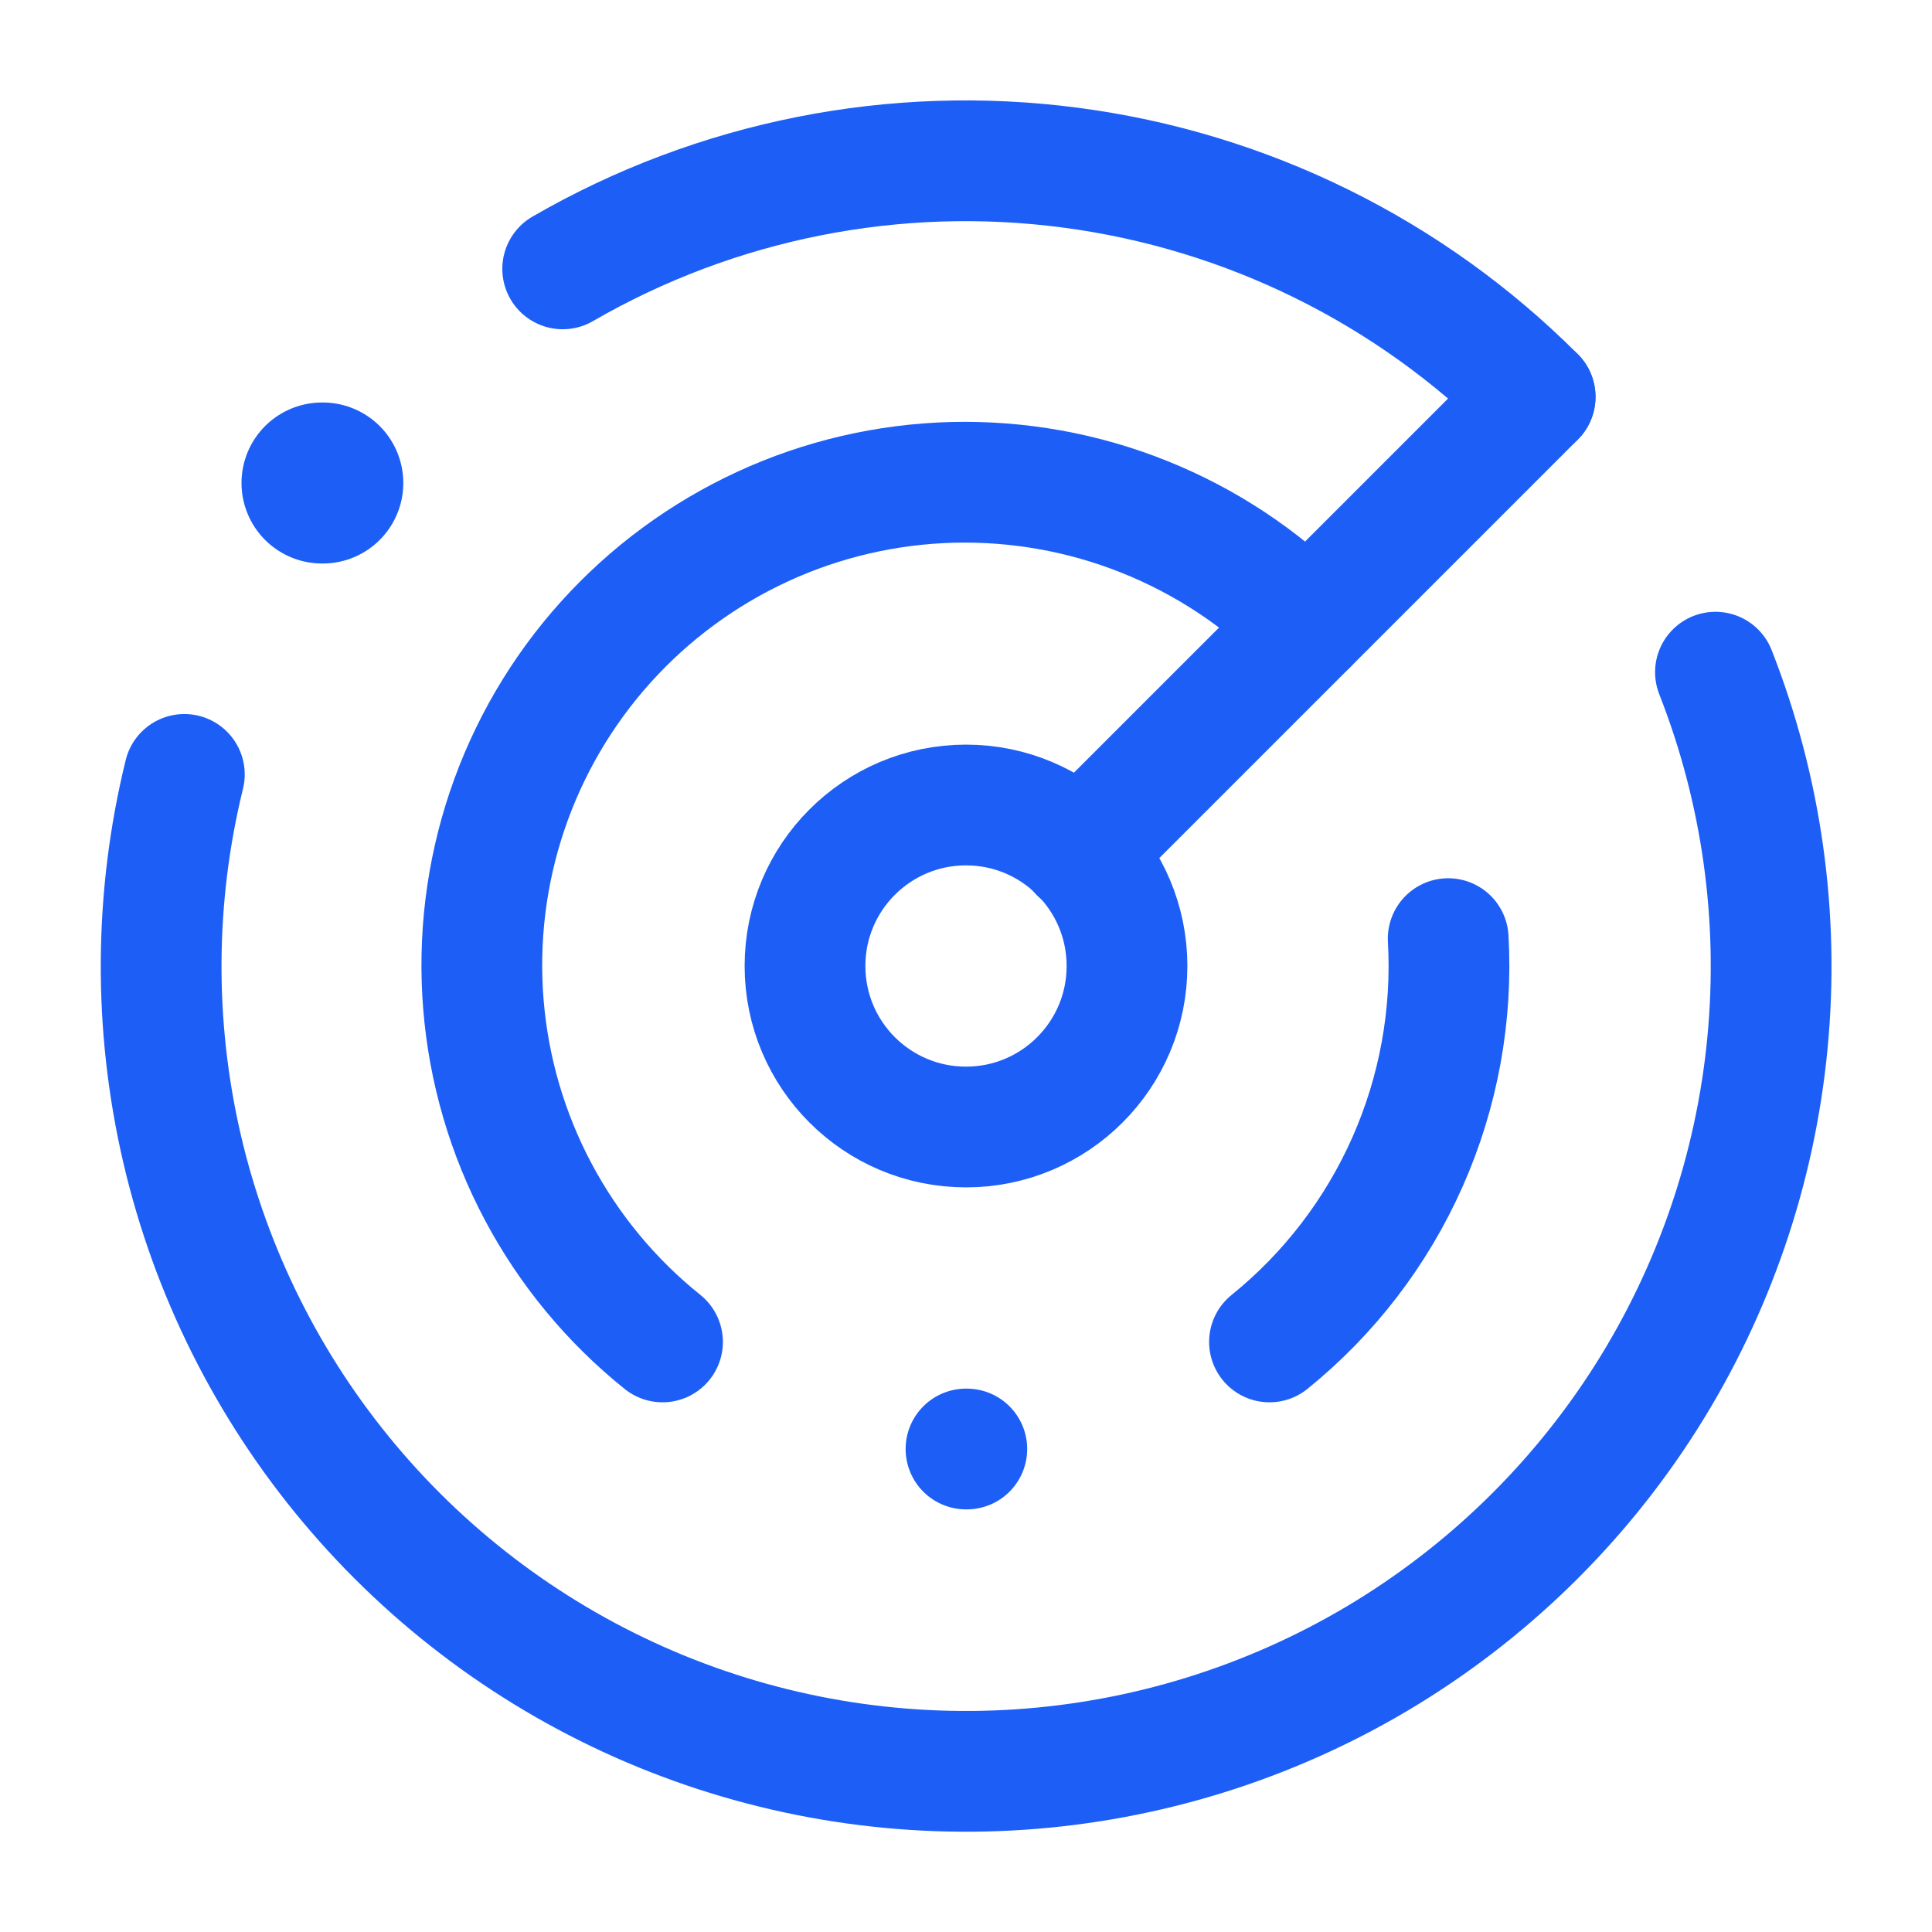
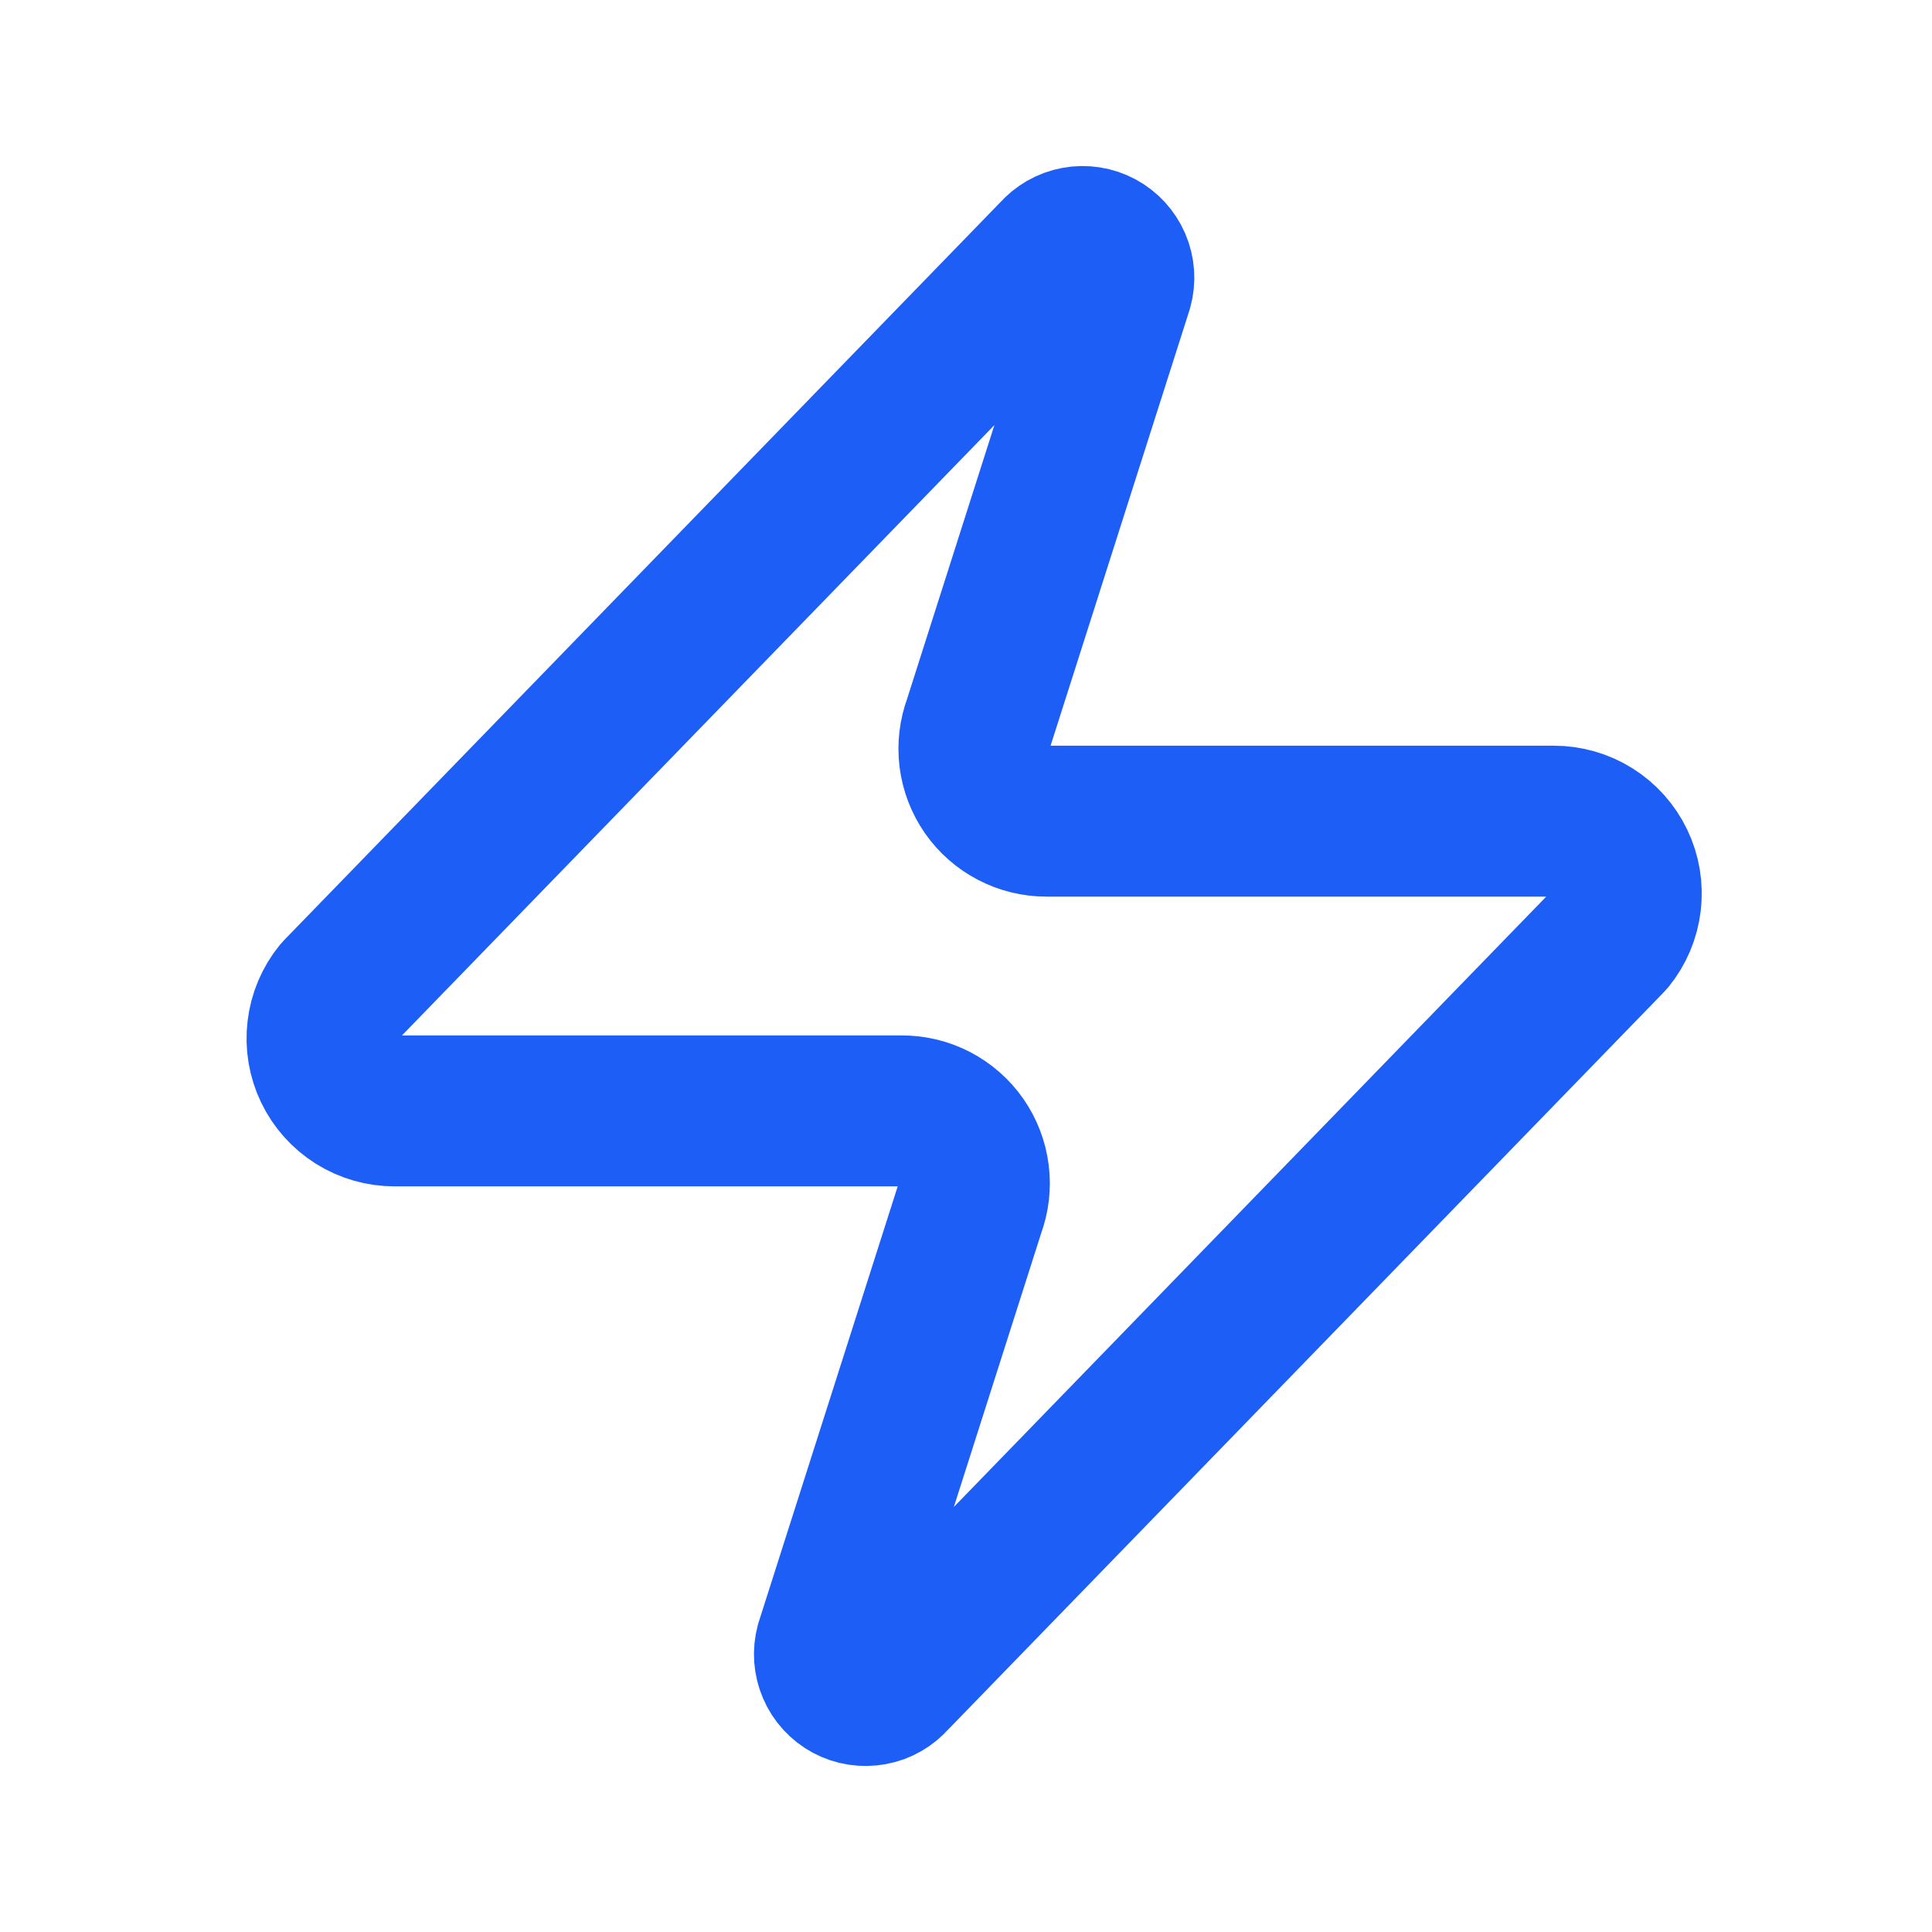
- <svg xmlns="http://www.w3.org/2000/svg" width="24" height="24" viewBox="0 0 24 24" fill="none">
-   <path d="M19.07 4.93C17.513 3.371 15.485 2.37 13.3 2.083C11.116 1.795 8.897 2.237 6.99 3.34" stroke="#1D5FF6" stroke-width="1.5" stroke-linecap="round" stroke-linejoin="round" />
-   <path d="M4 6H4.01" stroke="#1D5FF6" stroke-width="2" stroke-linecap="round" stroke-linejoin="round" />
-   <path d="M2.29 9.62C1.915 11.147 1.906 12.741 2.262 14.272C2.619 15.804 3.332 17.23 4.343 18.434C5.354 19.638 6.634 20.587 8.081 21.204C9.527 21.82 11.099 22.087 12.668 21.982C14.237 21.877 15.759 21.404 17.111 20.601C18.462 19.797 19.605 18.687 20.447 17.359C21.289 16.03 21.806 14.523 21.956 12.957C22.106 11.392 21.885 9.814 21.31 8.35" stroke="#1D5FF6" stroke-width="1.5" stroke-linecap="round" stroke-linejoin="round" />
-   <path d="M16.24 7.76C15.665 7.181 14.977 6.726 14.219 6.422C13.462 6.118 12.65 5.972 11.834 5.992C11.018 6.013 10.215 6.199 9.474 6.541C8.733 6.883 8.069 7.372 7.523 7.979C6.977 8.586 6.561 9.298 6.3 10.071C6.039 10.845 5.939 11.663 6.005 12.477C6.071 13.29 6.302 14.082 6.685 14.803C7.068 15.524 7.593 16.159 8.23 16.67" stroke="#1D5FF6" stroke-width="1.5" stroke-linecap="round" stroke-linejoin="round" />
-   <path d="M12 18H12.01" stroke="#1D5FF6" stroke-width="1.5" stroke-linecap="round" stroke-linejoin="round" />
-   <path d="M17.99 11.66C18.044 12.611 17.871 13.562 17.485 14.433C17.099 15.305 16.511 16.071 15.77 16.67" stroke="#1D5FF6" stroke-width="1.5" stroke-linecap="round" stroke-linejoin="round" />
-   <path d="M12 14C13.105 14 14 13.105 14 12C14 10.895 13.105 10 12 10C10.895 10 10 10.895 10 12C10 13.105 10.895 14 12 14Z" stroke="#1D5FF6" stroke-width="1.5" stroke-linecap="round" stroke-linejoin="round" />
-   <path d="M13.41 10.59L19.07 4.93" stroke="#1D5FF6" stroke-width="1.5" stroke-linecap="round" stroke-linejoin="round" />
+ <svg xmlns="http://www.w3.org/2000/svg" width="32" height="32" viewBox="0 0 32 32" fill="none">
+   <path d="M6.537 18.4C6.31 18.4 6.088 18.337 5.895 18.216C5.703 18.095 5.549 17.923 5.451 17.718C5.353 17.513 5.315 17.285 5.342 17.059C5.368 16.834 5.458 16.62 5.601 16.444L17.479 4.207C17.568 4.104 17.689 4.035 17.823 4.01C17.957 3.985 18.095 4.007 18.215 4.071C18.335 4.135 18.429 4.238 18.483 4.363C18.537 4.488 18.546 4.628 18.51 4.759L16.207 11.981C16.139 12.163 16.116 12.358 16.14 12.551C16.165 12.744 16.235 12.927 16.346 13.087C16.457 13.246 16.605 13.376 16.777 13.465C16.949 13.555 17.14 13.601 17.334 13.601H25.733C25.959 13.6 26.182 13.664 26.374 13.784C26.567 13.905 26.721 14.078 26.819 14.283C26.917 14.487 26.955 14.716 26.928 14.941C26.901 15.167 26.811 15.38 26.668 15.556L14.791 27.793C14.702 27.896 14.581 27.966 14.447 27.99C14.313 28.015 14.175 27.994 14.055 27.93C13.935 27.865 13.84 27.762 13.787 27.637C13.733 27.512 13.723 27.373 13.759 27.241L16.063 20.019C16.131 19.837 16.154 19.642 16.129 19.449C16.105 19.257 16.034 19.073 15.924 18.914C15.813 18.755 15.665 18.625 15.493 18.535C15.32 18.445 15.129 18.399 14.935 18.4H6.537Z" stroke="#1D5FF6" stroke-width="2.5" stroke-linecap="round" stroke-linejoin="round" />
</svg>
